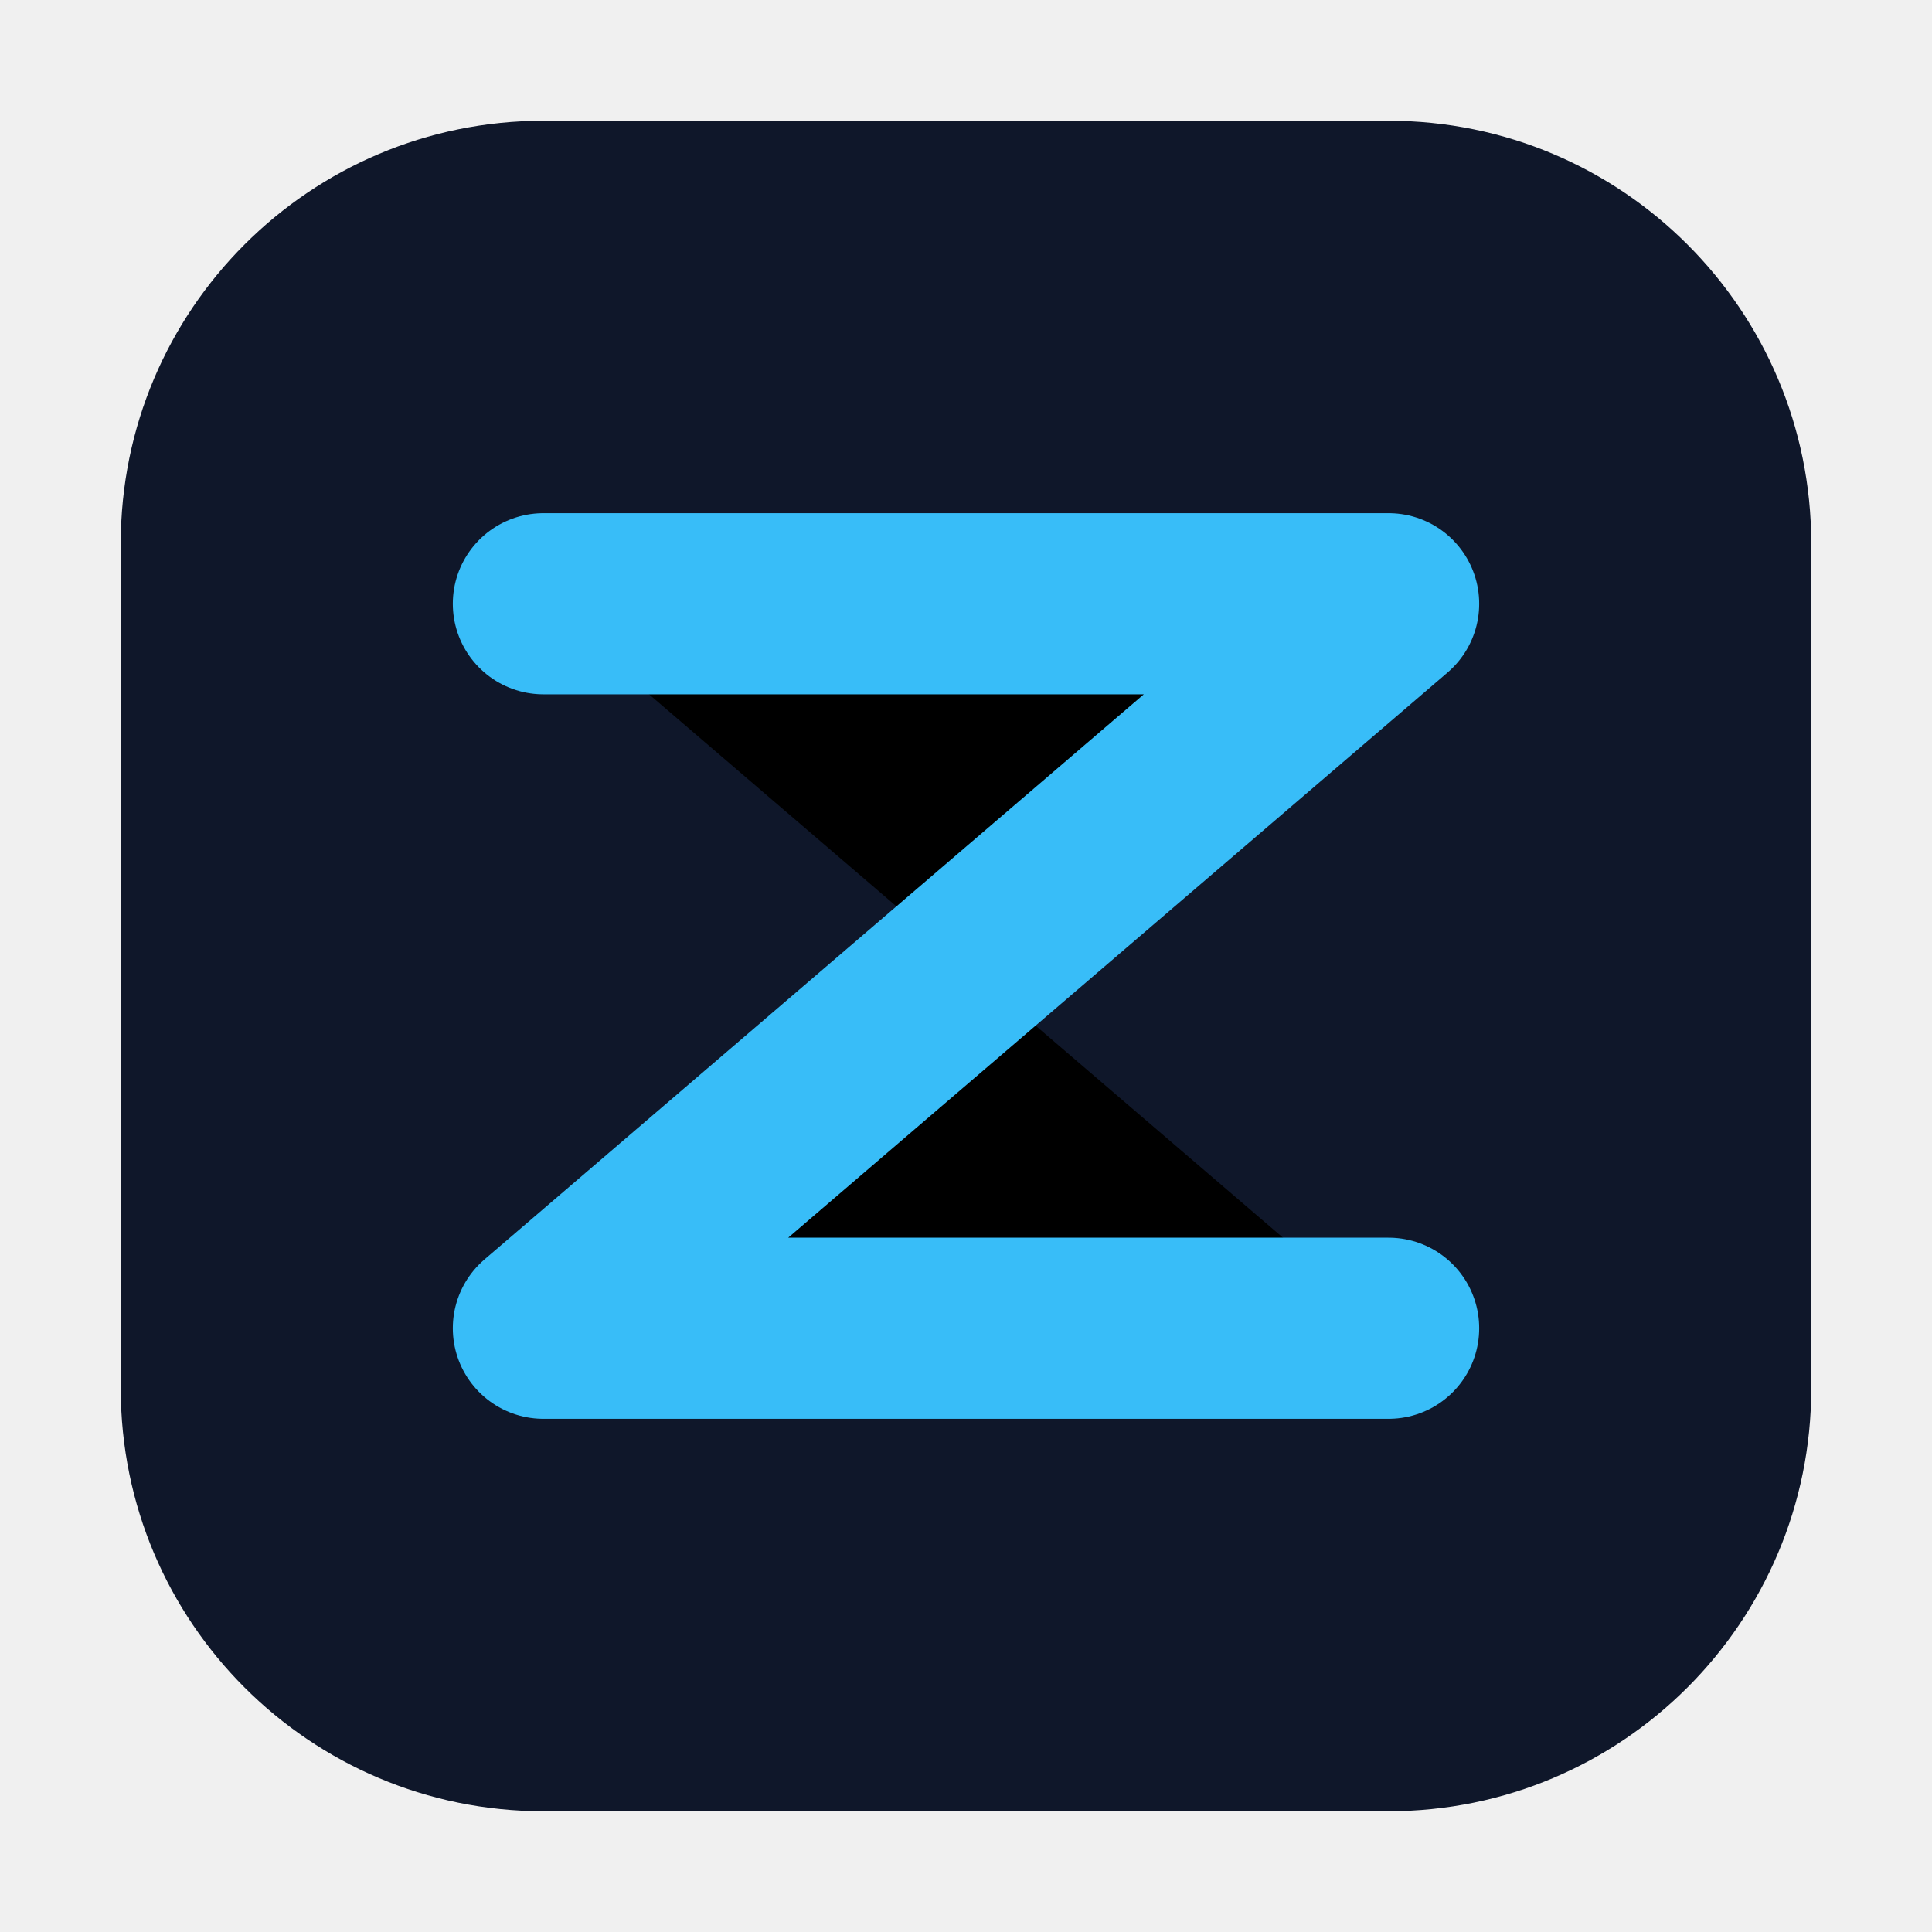
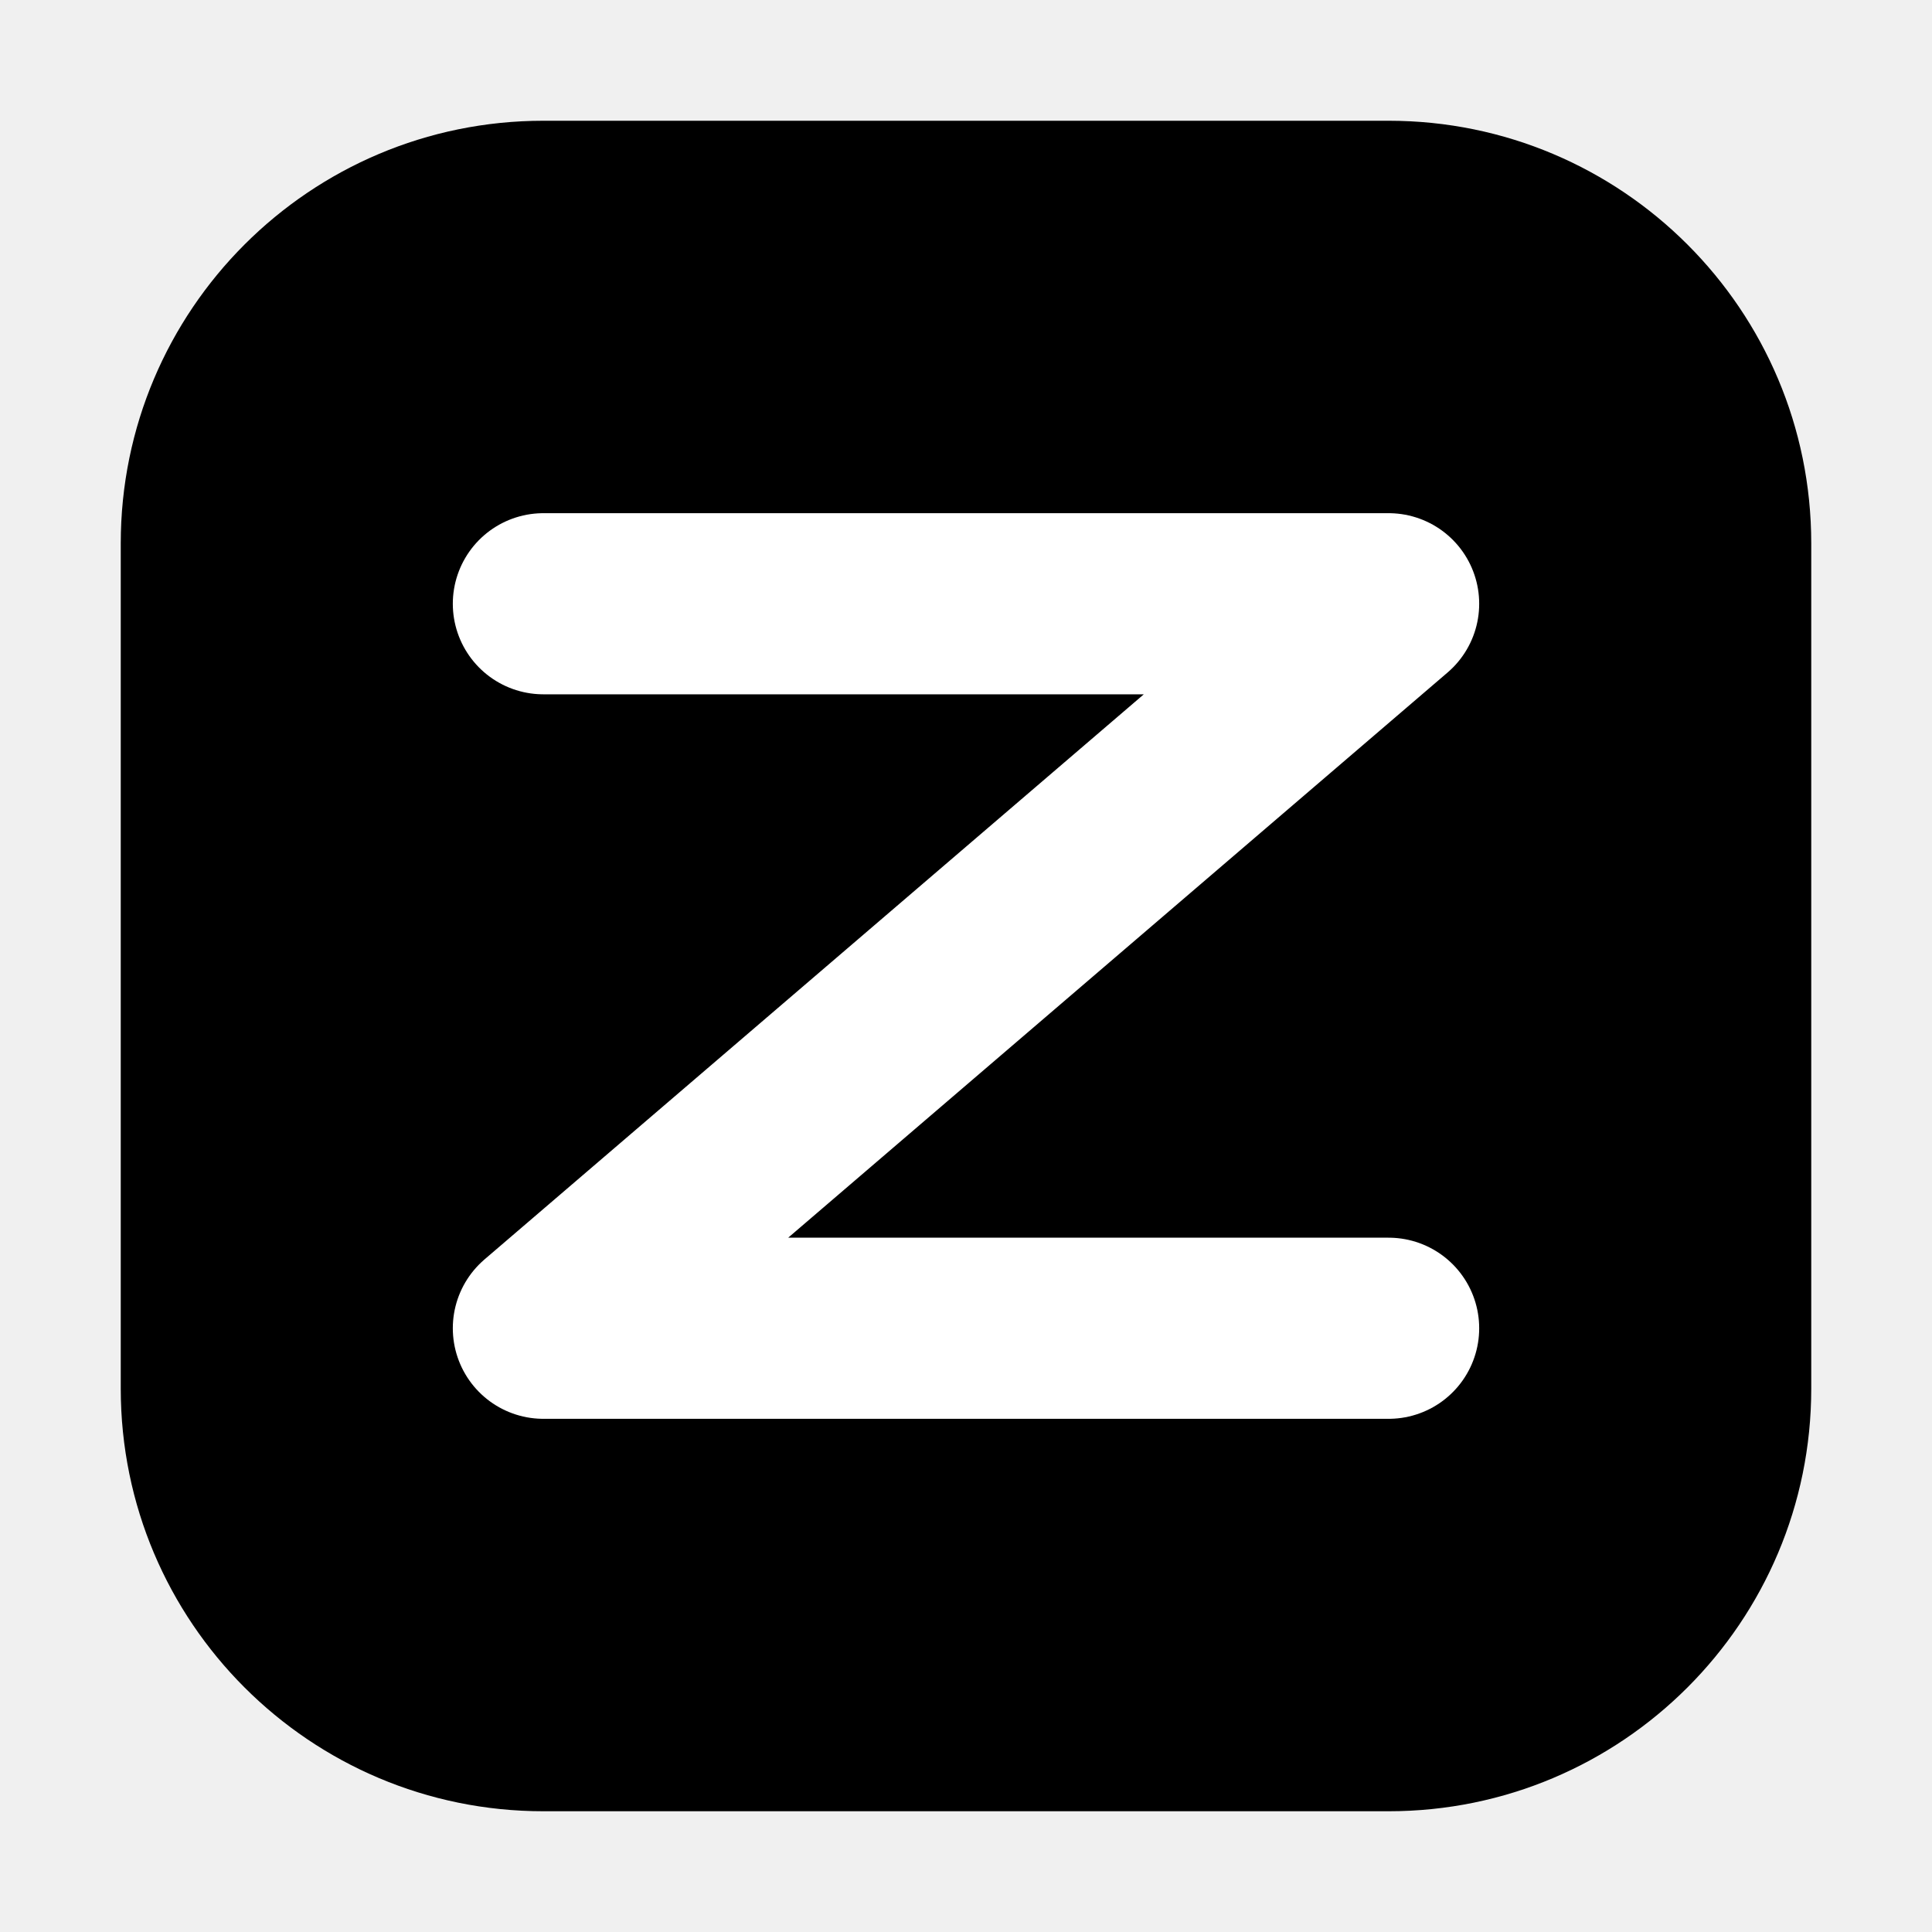
<svg xmlns="http://www.w3.org/2000/svg" viewBox="0 0 64 64" role="img" aria-labelledby="title">
-   <rect x="4" y="4" width="56" height="56" rx="14" fill="#0F172A" />
-   <path d="M18 20 H46 L18 44 H46" stroke="#38BDF8" stroke-width="6" stroke-linecap="round" stroke-linejoin="round" />
+   <rect x="4" y="4" width="56" height="56" rx="14" fill="#000000" />
+   <path d="M18 20 H46 L18 44 H46" stroke="#FFFFFF" stroke-width="6" stroke-linecap="round" stroke-linejoin="round" />
</svg>
